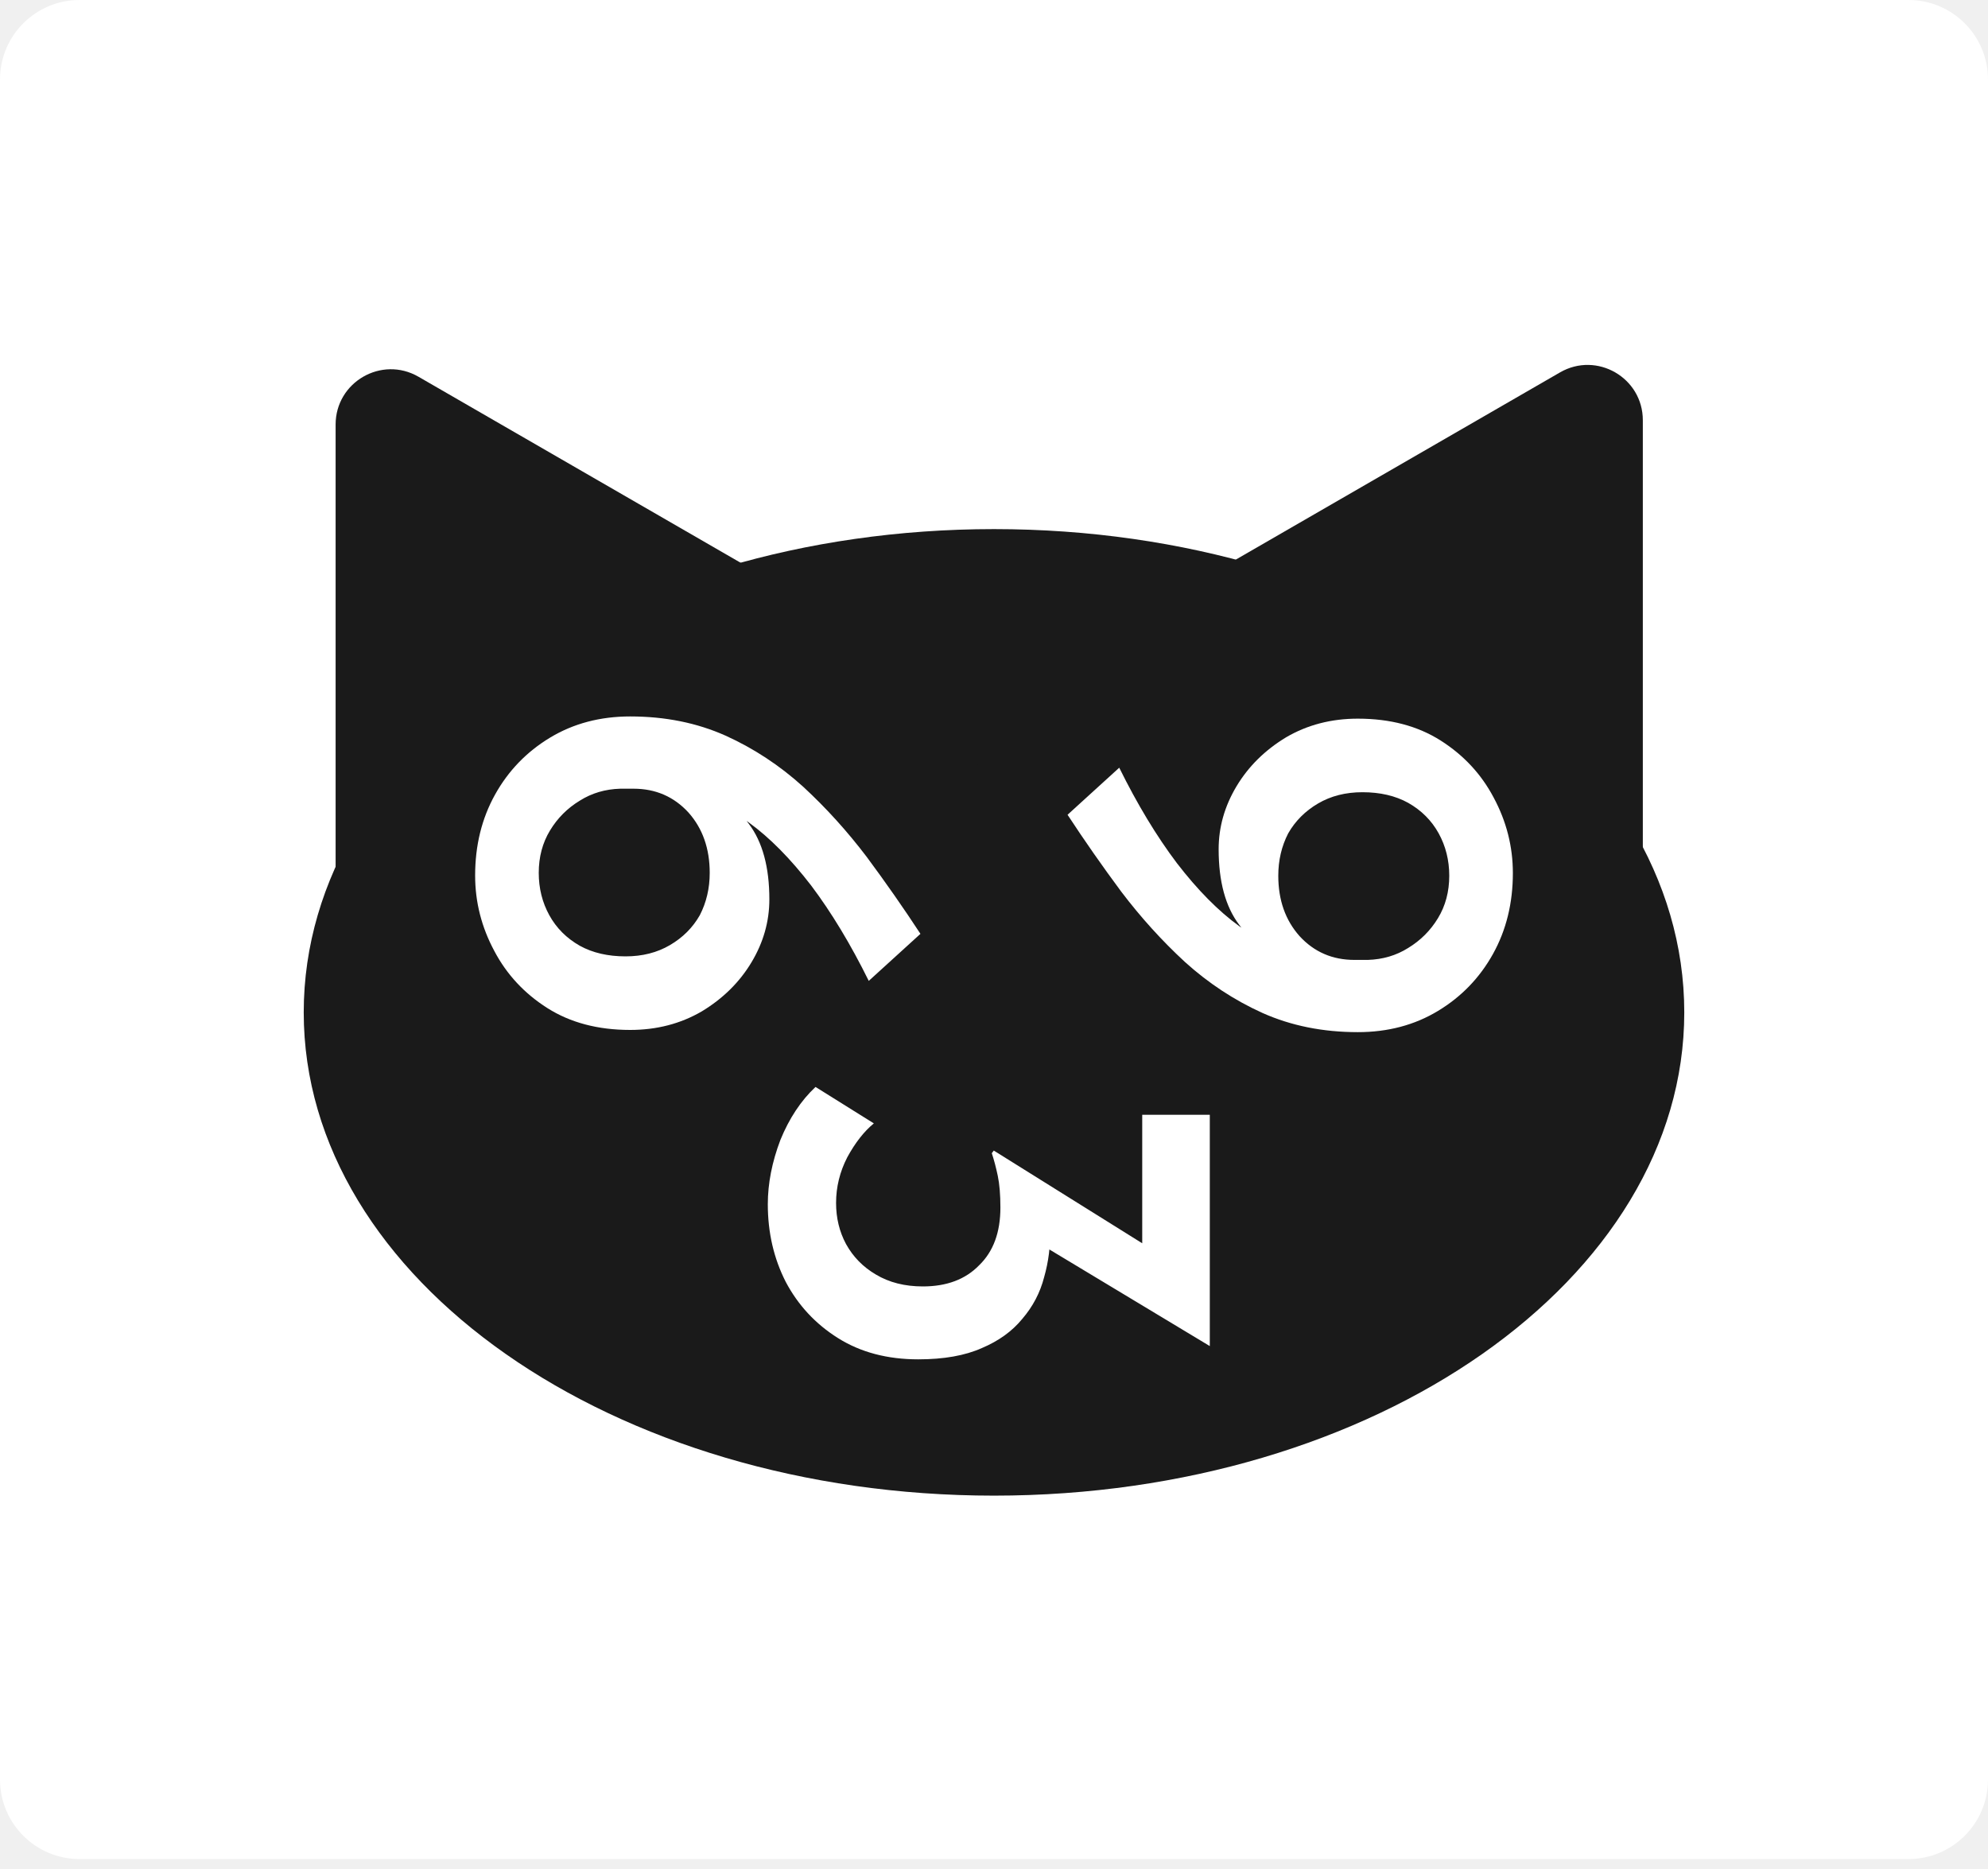
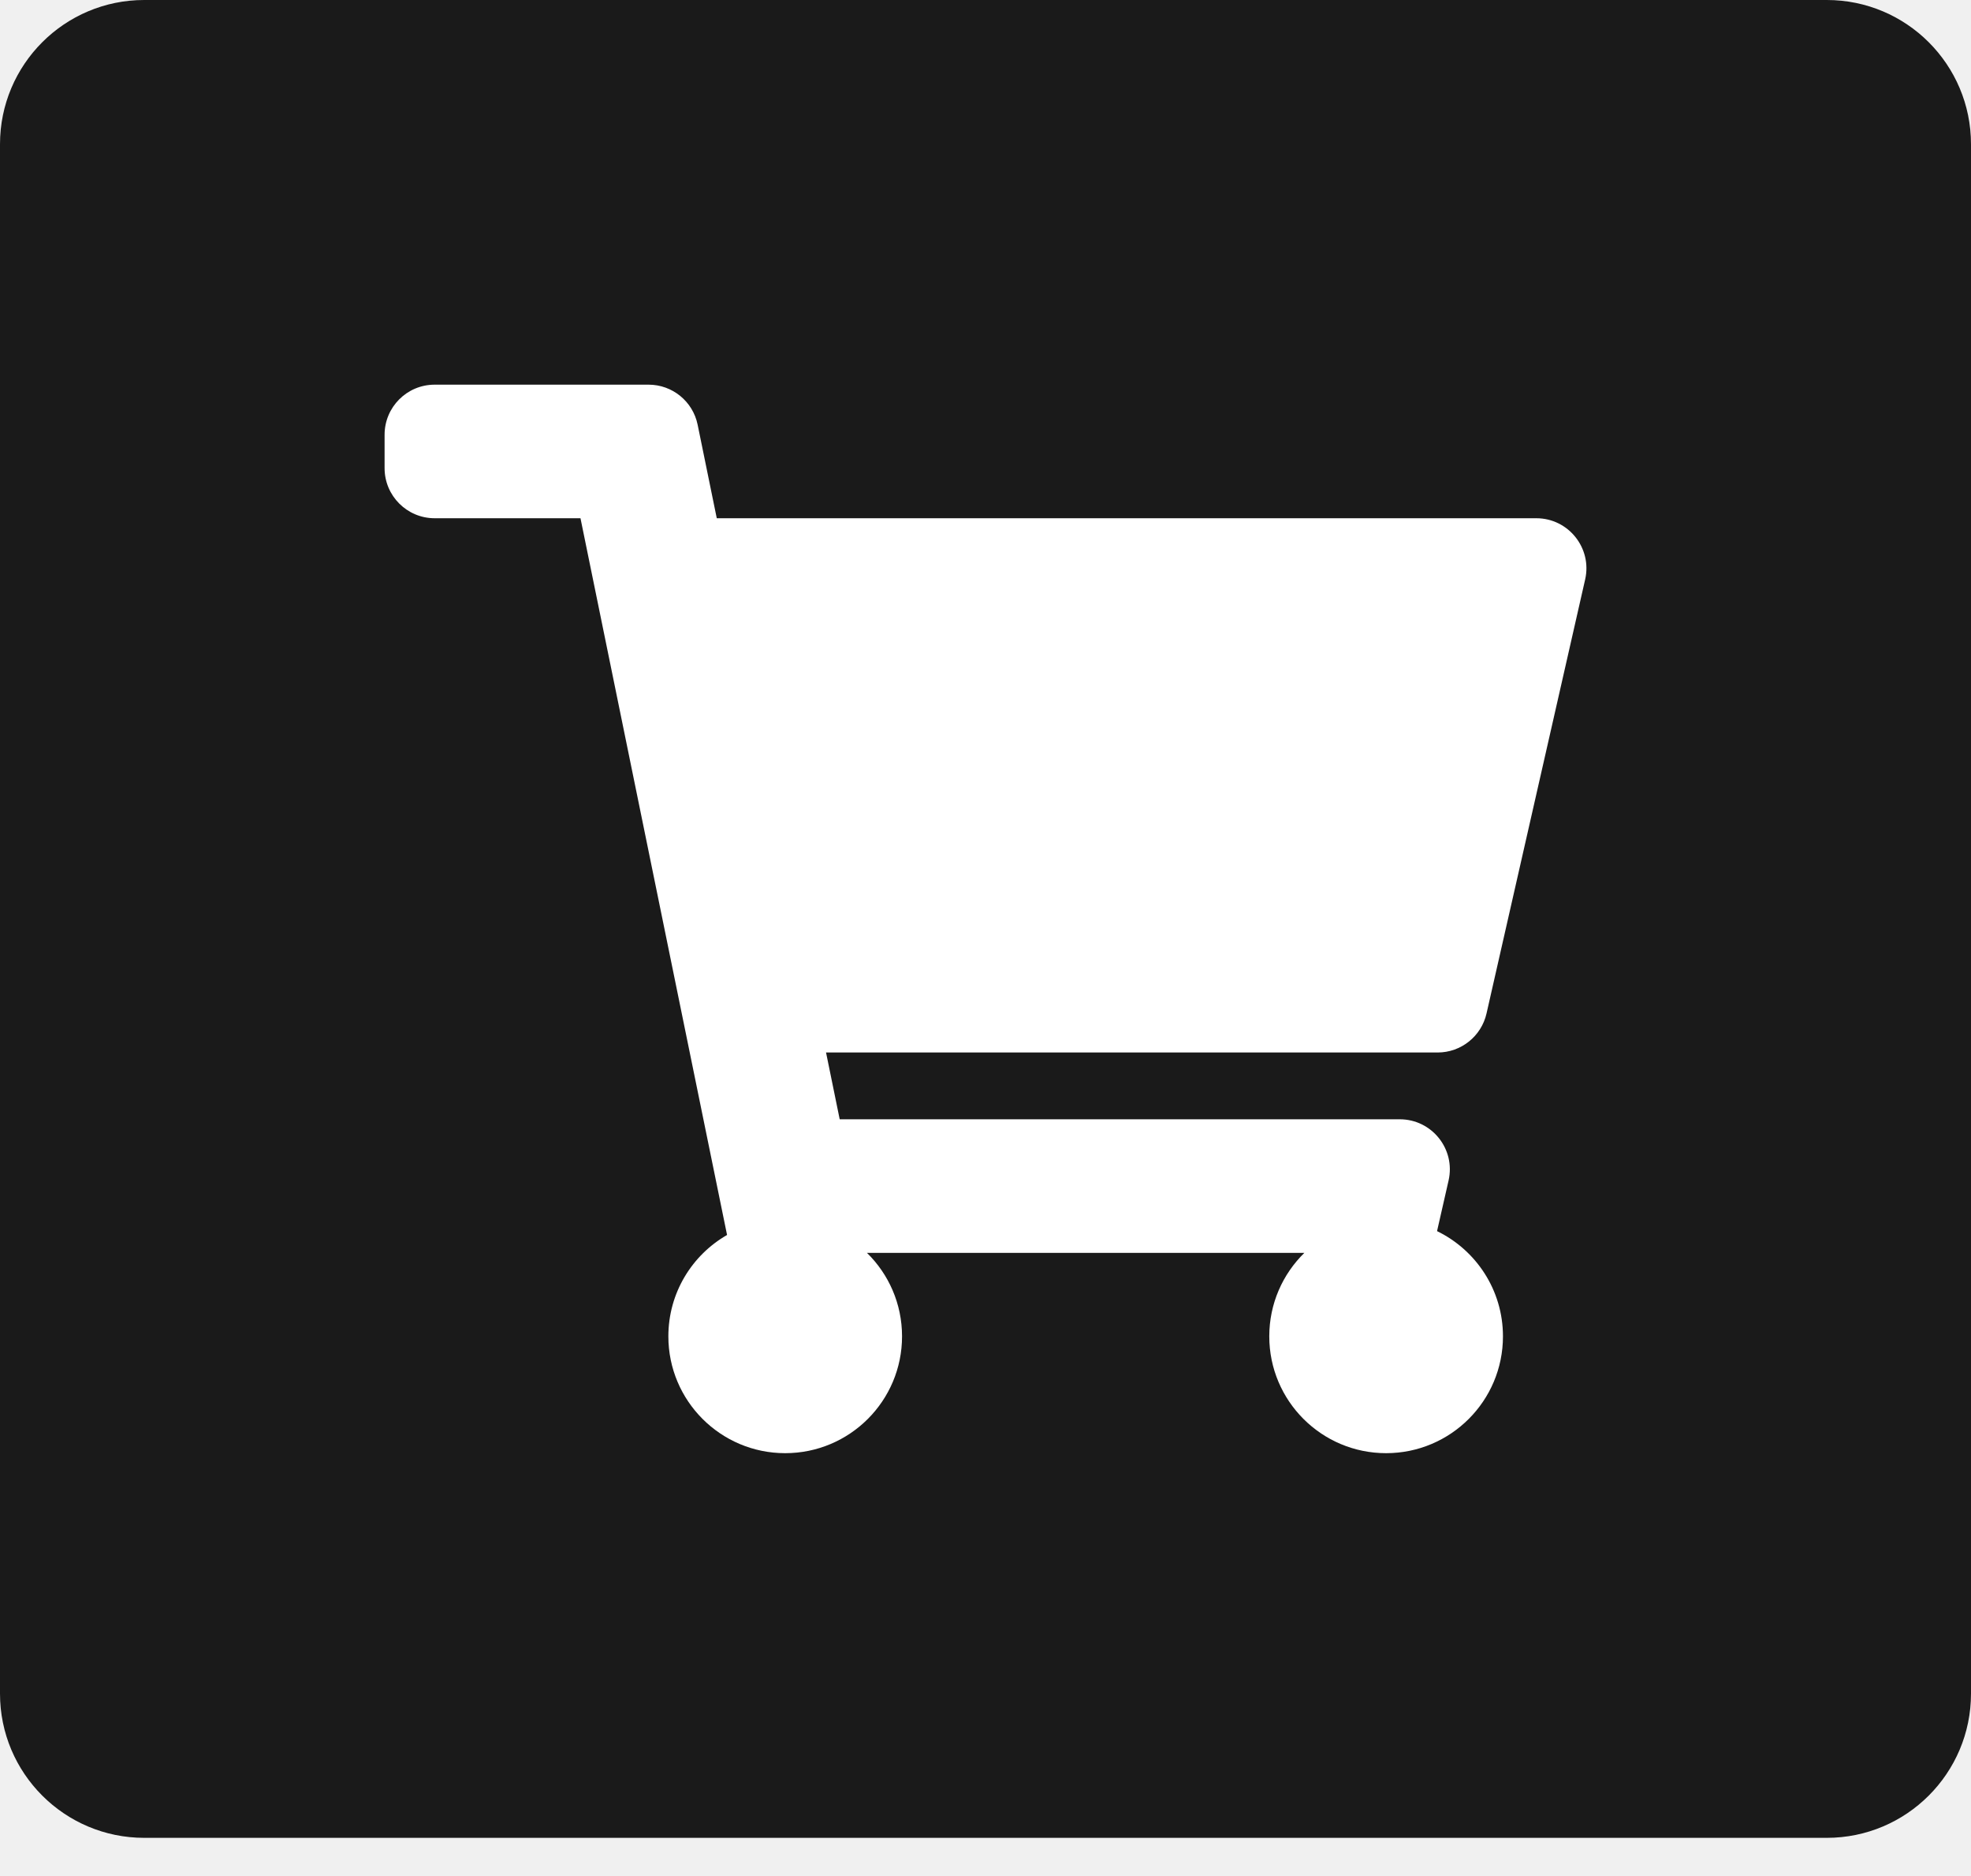
- <svg xmlns="http://www.w3.org/2000/svg" width="100" height="94" viewBox="0 0 100 94" fill="none">
-   <g clip-path="url(#clip0_52_234)">
-     <rect width="100" height="93.5" rx="4" fill="white" />
-     <mask id="mask0_52_234" style="mask-type:luminance" maskUnits="userSpaceOnUse" x="11" y="14" width="78" height="66">
-       <path d="M88.889 14.111H11.111V79.389H88.889V14.111Z" fill="white" />
-     </mask>
-     <g mask="url(#mask0_52_234)">
-       <path d="M50 75.222C69.177 75.222 84.722 64.34 84.722 50.917C84.722 37.493 69.177 26.611 50 26.611C30.823 26.611 15.278 37.493 15.278 50.917C15.278 64.34 30.823 75.222 50 75.222Z" fill="#1A1A1A" />
-       <path d="M16.882 21.353C16.882 19.215 19.197 17.878 21.049 18.947L49.174 35.185C51.026 36.254 51.026 38.927 49.174 39.996L21.049 56.234C19.197 57.304 16.882 55.967 16.882 53.829V21.353Z" fill="#1A1A1A" />
-       <path d="M78.471 18.73C80.323 17.66 82.637 18.997 82.637 21.135V53.611C82.637 55.75 80.323 57.086 78.471 56.017L50.346 39.779C48.494 38.71 48.494 36.037 50.346 34.968L78.471 18.73Z" fill="#1A1A1A" />
-       <path d="M60.855 67.7L51.389 62L52.389 59.933C52.544 60.222 52.656 60.522 52.722 60.833C52.789 61.167 52.822 61.5 52.822 61.833C52.844 62.656 52.744 63.456 52.522 64.233C52.322 65.011 51.956 65.711 51.422 66.333C50.911 66.956 50.233 67.444 49.389 67.8C48.544 68.178 47.478 68.367 46.189 68.367C44.633 68.367 43.289 68.011 42.156 67.3C41.022 66.589 40.144 65.644 39.522 64.467C38.922 63.289 38.622 61.989 38.622 60.567C38.622 59.522 38.833 58.444 39.255 57.333C39.7 56.244 40.289 55.355 41.022 54.667L43.956 56.5C43.467 56.9 43.022 57.467 42.622 58.2C42.244 58.933 42.056 59.7 42.056 60.5C42.056 61.255 42.222 61.944 42.556 62.567C42.911 63.211 43.411 63.722 44.056 64.1C44.722 64.5 45.511 64.7 46.422 64.7C47.622 64.7 48.567 64.344 49.255 63.633C49.967 62.944 50.322 61.978 50.322 60.733C50.322 60.089 50.278 59.556 50.189 59.133C50.1 58.711 50 58.333 49.889 58L49.989 57.867L57.889 62.8L57.456 63.867V56.067H60.855V67.7Z" fill="white" />
-       <path d="M38.7 45.233C38.7 46.344 38.4 47.4 37.8 48.4C37.2 49.4 36.367 50.222 35.3 50.867C34.233 51.489 33.033 51.8 31.7 51.8C30.078 51.8 28.689 51.433 27.533 50.7C26.378 49.967 25.489 49.011 24.867 47.833C24.222 46.633 23.9 45.367 23.9 44.033C23.9 42.522 24.233 41.167 24.9 39.967C25.567 38.767 26.489 37.811 27.667 37.1C28.844 36.389 30.189 36.033 31.7 36.033C33.456 36.033 35.056 36.355 36.5 37C37.922 37.644 39.222 38.5 40.4 39.567C41.556 40.633 42.622 41.811 43.6 43.1C44.556 44.389 45.456 45.678 46.3 46.967L43.7 49.333C42.789 47.489 41.822 45.889 40.8 44.533C39.755 43.178 38.711 42.122 37.667 41.367C36.622 40.589 35.633 40.144 34.7 40.033L34.733 39.067C36 39.711 36.978 40.5 37.667 41.433C38.355 42.344 38.7 43.611 38.7 45.233ZM35.7 43.9C35.7 42.678 35.344 41.667 34.633 40.867C33.9 40.067 32.978 39.667 31.867 39.667H31.2C30.444 39.689 29.767 39.889 29.167 40.267C28.544 40.644 28.044 41.144 27.667 41.767C27.289 42.389 27.1 43.1 27.1 43.9C27.1 44.678 27.278 45.389 27.633 46.033C27.989 46.678 28.5 47.189 29.167 47.567C29.811 47.922 30.578 48.1 31.467 48.1C32.311 48.1 33.056 47.911 33.7 47.533C34.344 47.156 34.844 46.656 35.2 46.033C35.533 45.389 35.7 44.678 35.7 43.9Z" fill="white" />
-       <path d="M61.3 42.711C61.3 41.6 61.6 40.544 62.2 39.544C62.8 38.544 63.633 37.722 64.7 37.078C65.767 36.456 66.967 36.144 68.3 36.144C69.922 36.144 71.311 36.511 72.467 37.244C73.622 37.978 74.511 38.933 75.133 40.111C75.778 41.311 76.1 42.578 76.1 43.911C76.1 45.422 75.767 46.778 75.1 47.978C74.433 49.178 73.511 50.133 72.333 50.844C71.156 51.556 69.811 51.911 68.3 51.911C66.544 51.911 64.944 51.589 63.5 50.944C62.078 50.3 60.778 49.444 59.6 48.378C58.444 47.311 57.378 46.133 56.4 44.844C55.444 43.556 54.544 42.267 53.7 40.978L56.3 38.611C57.211 40.456 58.178 42.056 59.2 43.411C60.244 44.767 61.289 45.822 62.333 46.578C63.378 47.355 64.367 47.8 65.3 47.911L65.267 48.878C64 48.233 63.022 47.444 62.333 46.511C61.644 45.6 61.3 44.333 61.3 42.711ZM64.3 44.044C64.3 45.267 64.656 46.278 65.367 47.078C66.1 47.878 67.022 48.278 68.133 48.278H68.8C69.555 48.255 70.233 48.056 70.833 47.678C71.456 47.3 71.956 46.8 72.333 46.178C72.711 45.556 72.9 44.844 72.9 44.044C72.9 43.267 72.722 42.556 72.367 41.911C72.011 41.267 71.5 40.755 70.833 40.378C70.189 40.022 69.422 39.844 68.533 39.844C67.689 39.844 66.944 40.033 66.3 40.411C65.656 40.789 65.156 41.289 64.8 41.911C64.467 42.556 64.3 43.267 64.3 44.044Z" fill="white" />
-     </g>
-   </g>
-   <defs>
-     <clipPath id="clip0_52_234">
-       <rect width="100" height="93.5" rx="4" fill="white" />
-     </clipPath>
-   </defs>
+ <svg xmlns="http://www.w3.org/2000/svg" width="41" height="39" viewBox="0 0 41 39" fill="none">
+   <rect width="41" height="38.222" rx="3" fill="#1A1A1A" />
+   <path d="M30.922 21.078L32.974 12.05C33.122 11.399 32.626 10.778 31.958 10.778H14.91L14.512 8.833C14.413 8.348 13.986 8 13.492 8H9.042C8.466 8 8 8.466 8 9.042V9.736C8 10.311 8.466 10.778 9.042 10.778H12.075L15.124 25.684C14.394 26.103 13.903 26.89 13.903 27.792C13.903 29.134 14.991 30.222 16.333 30.222C17.676 30.222 18.764 29.134 18.764 27.792C18.764 27.111 18.484 26.497 18.034 26.056H27.133C26.683 26.497 26.403 27.111 26.403 27.792C26.403 29.134 27.491 30.222 28.833 30.222C30.176 30.222 31.264 29.134 31.264 27.792C31.264 26.829 30.704 25.998 29.893 25.604L30.133 24.55C30.281 23.898 29.785 23.278 29.117 23.278H17.467L17.183 21.889H29.906C30.392 21.889 30.814 21.552 30.922 21.078Z" fill="white" />
</svg>
